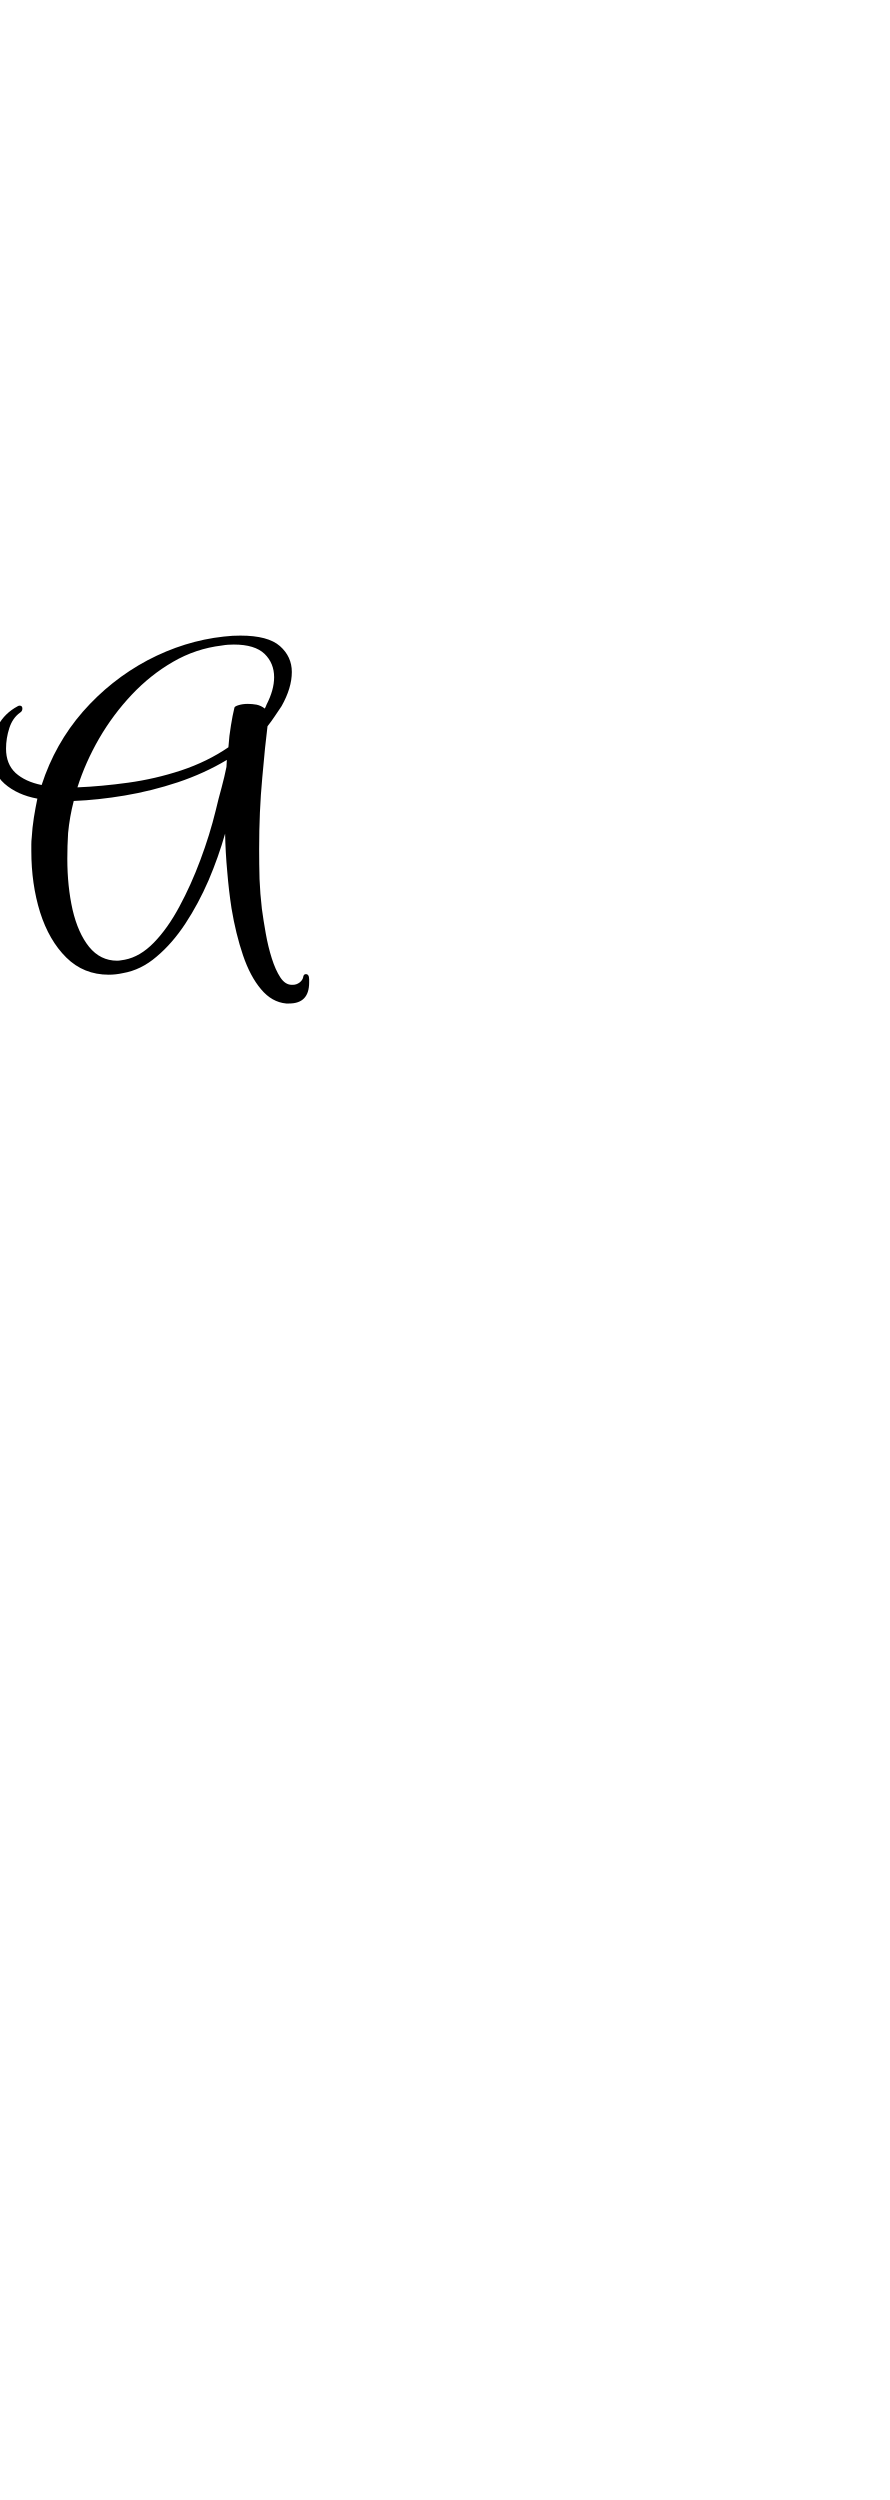
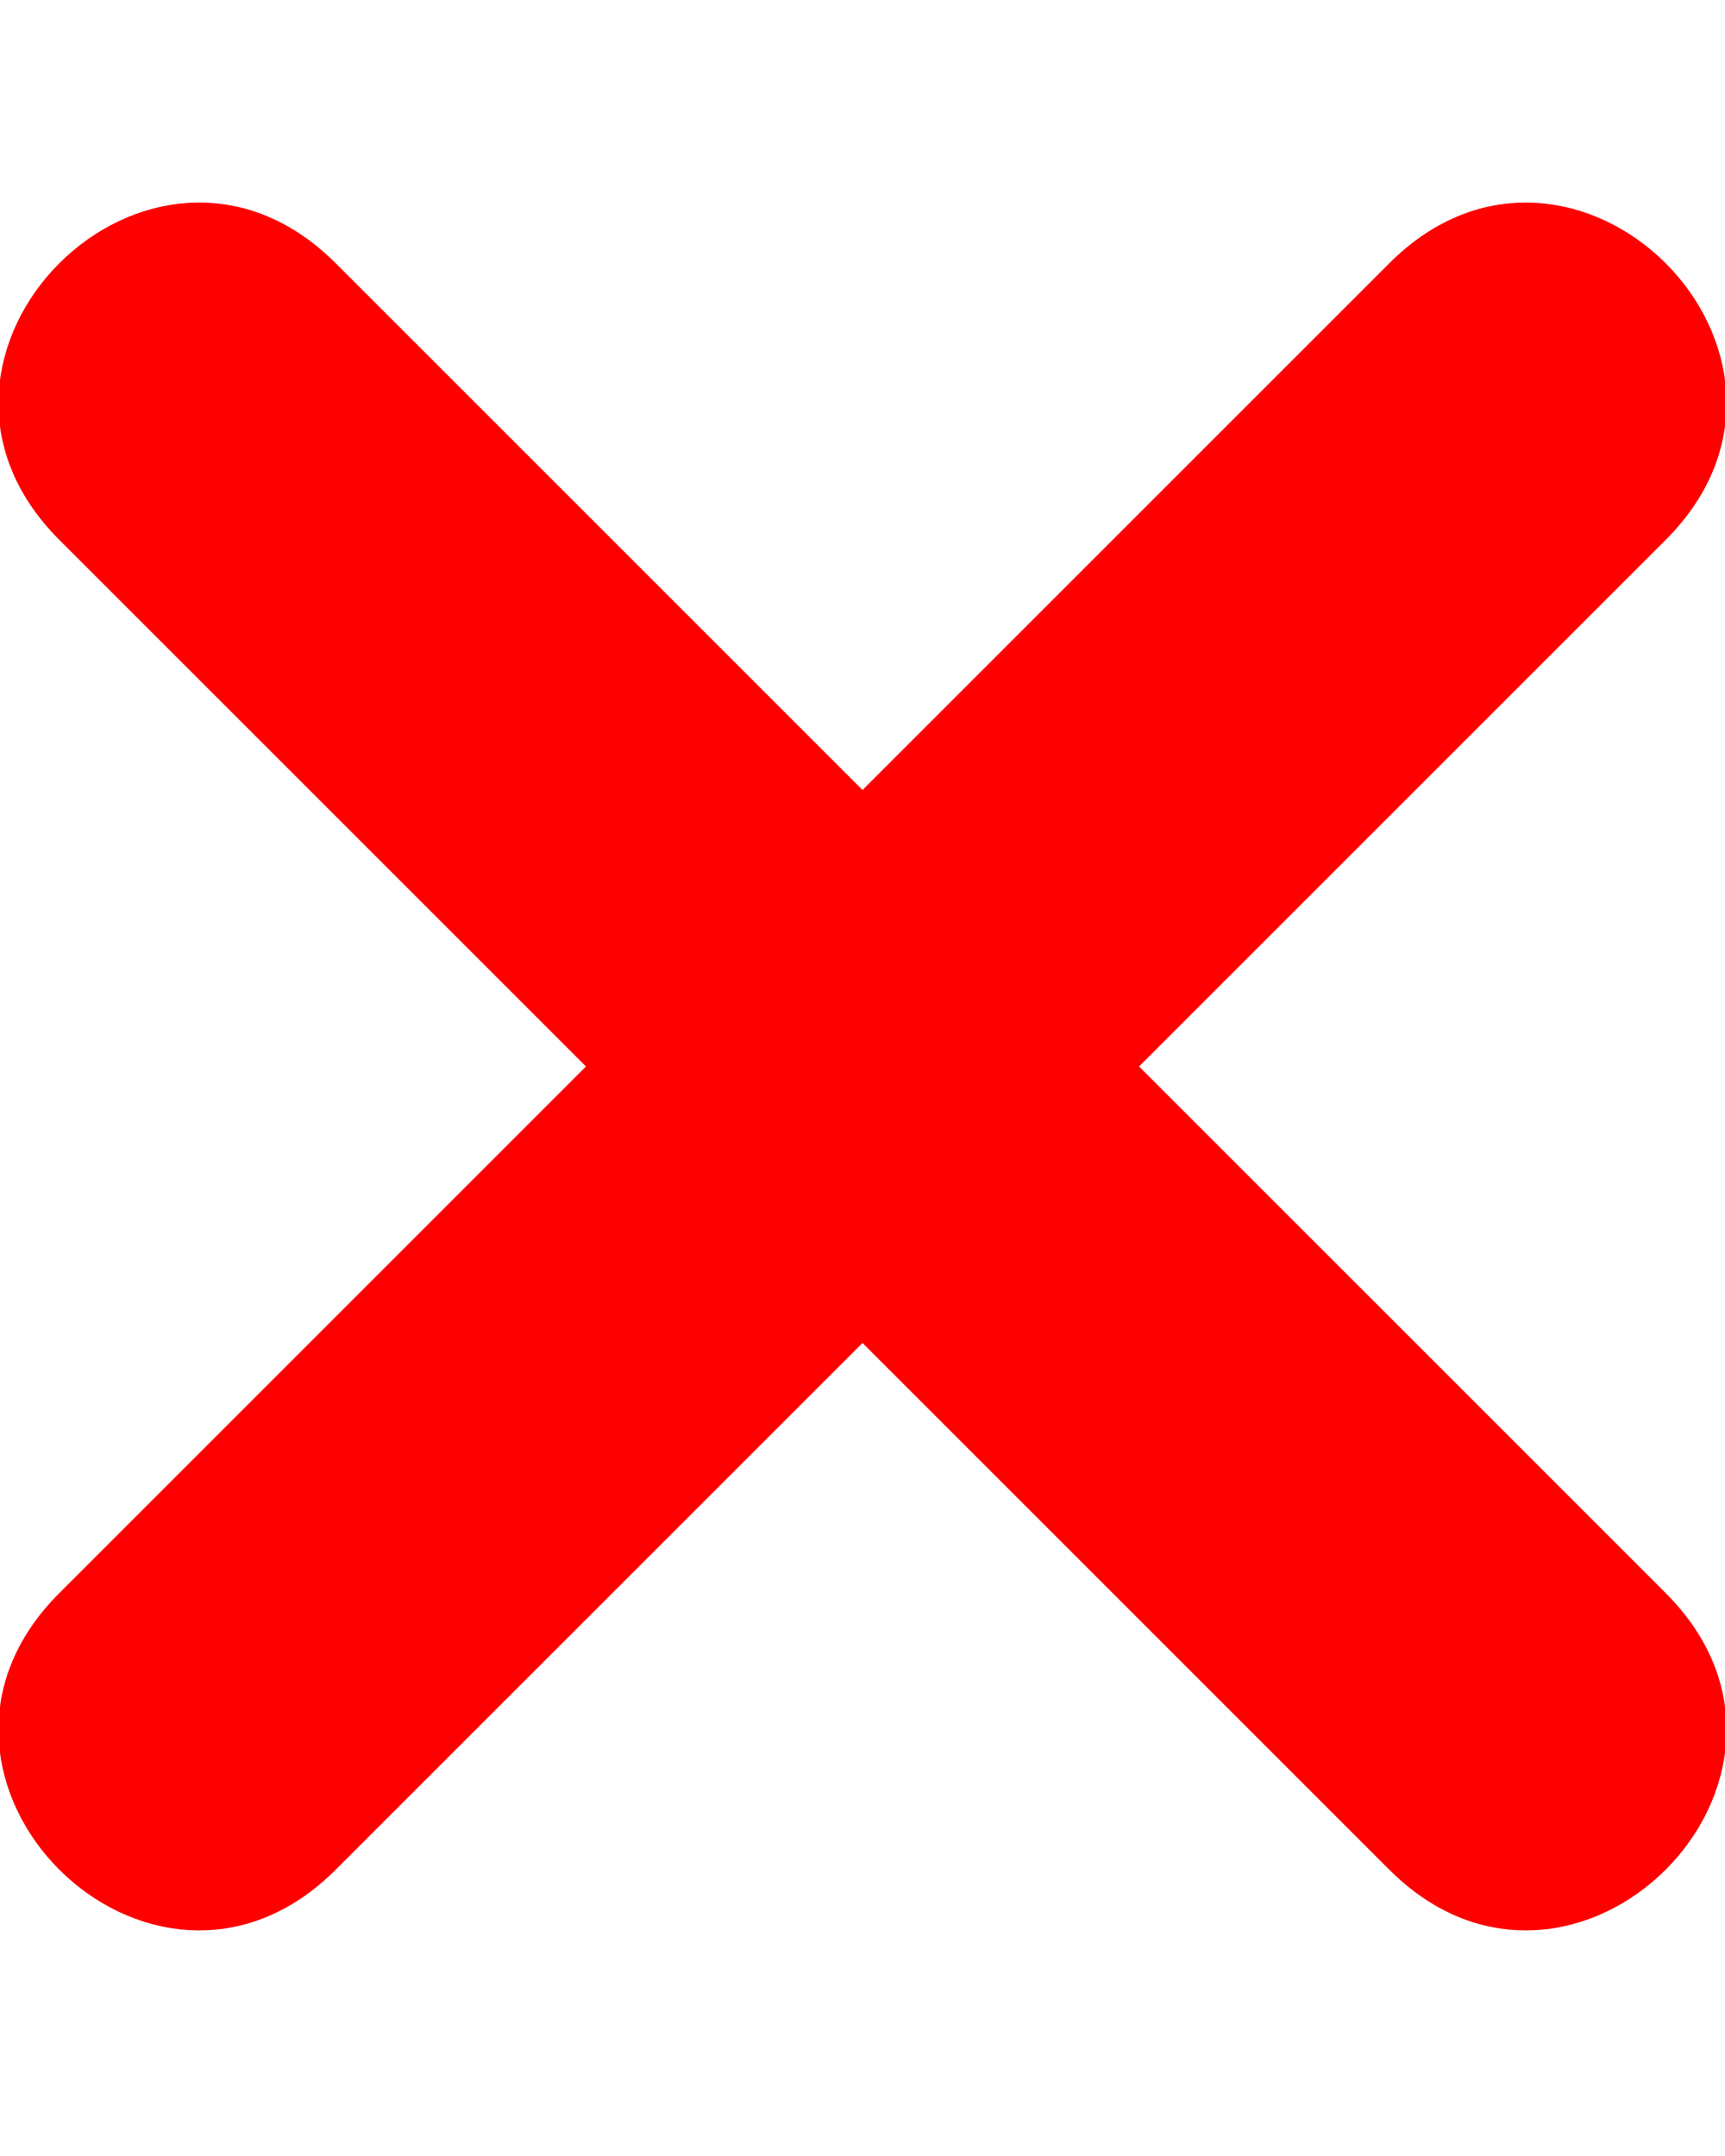
- <svg xmlns="http://www.w3.org/2000/svg" version="1.1" width="45.72mm" height="128.5mm" viewBox="0 0 45.72 128.5">
-   <defs>
-   </defs>
-   <g transform="translate(0,50)">
-     <path d="M14.86 1.58L14.71 1.58Q13.97 1.51 13.42 0.85Q12.86 0.19 12.49-0.90Q12.12-1.99 11.90-3.31L11.90-3.31Q11.76-4.22 11.68-5.20Q11.59-6.17 11.57-7.15L11.57-7.15Q11.23-5.95 10.72-4.75Q10.20-3.55 9.53-2.53Q8.86-1.51 8.05-0.83Q7.25-0.14 6.31 0.02L6.31 0.02Q5.95 0.10 5.59 0.10L5.59 0.10Q4.30 0.10 3.41-0.78Q2.52-1.66 2.06-3.11Q1.61-4.56 1.61-6.26L1.61-6.26Q1.61-6.43 1.61-6.60Q1.61-6.77 1.63-6.94L1.63-6.94Q1.66-7.46 1.74-7.97Q1.82-8.47 1.92-8.95L1.92-8.95Q0.89-9.14 0.23-9.72Q-0.43-10.30-0.43-11.40L-0.43-11.40Q-0.43-12.07-0.10-12.71Q0.24-13.34 0.91-13.70L0.91-13.70Q0.96-13.73 1.01-13.73L1.01-13.73Q1.15-13.73 1.15-13.58L1.15-13.58Q1.15-13.44 1.03-13.37L1.03-13.37Q0.65-13.10 0.48-12.58Q0.31-12.05 0.31-11.52L0.31-11.52Q0.31-10.73 0.80-10.27Q1.30-9.82 2.14-9.65L2.14-9.65Q2.83-11.78 4.26-13.42Q5.69-15.05 7.58-16.06Q9.48-17.06 11.50-17.28L11.50-17.28Q11.74-17.30 11.95-17.32Q12.17-17.33 12.36-17.33L12.36-17.33Q13.78-17.33 14.39-16.79Q15-16.25 15-15.46L15-15.46Q15-14.64 14.47-13.70L14.47-13.70Q14.30-13.44 14.12-13.18Q13.94-12.91 13.75-12.67L13.75-12.67Q13.63-11.74 13.48-10.02Q13.32-8.30 13.32-6.36L13.32-6.36Q13.32-5.59 13.34-4.82Q13.37-4.06 13.46-3.29L13.46-3.29Q13.54-2.69 13.66-2.02Q13.78-1.34 13.97-0.74Q14.16-0.14 14.41 0.24Q14.66 0.62 15 0.62L15 0.62L15.05 0.62Q15.24 0.62 15.40 0.50Q15.55 0.38 15.58 0.24L15.58 0.24Q15.60 0.07 15.72 0.07L15.72 0.07Q15.89 0.07 15.89 0.34L15.89 0.34L15.89 0.50Q15.89 1.58 14.86 1.58L14.86 1.58ZM3.98-9.53L3.98-9.53Q5.21-9.58 6.59-9.77Q7.97-9.96 9.31-10.40Q10.66-10.85 11.74-11.59L11.74-11.59Q11.78-12.19 11.87-12.71Q11.95-13.22 12.05-13.63L12.05-13.63Q12.07-13.70 12.28-13.76Q12.48-13.82 12.74-13.82L12.74-13.82Q12.96-13.82 13.19-13.78Q13.42-13.73 13.61-13.58L13.61-13.58Q13.63-13.63 13.66-13.68Q13.68-13.73 13.70-13.78L13.70-13.78Q14.09-14.54 14.09-15.19L14.09-15.19Q14.09-15.91 13.60-16.39Q13.10-16.87 12.02-16.87L12.02-16.87Q11.88-16.87 11.72-16.86Q11.57-16.85 11.40-16.82L11.40-16.82Q10.06-16.66 8.89-15.98Q7.73-15.31 6.77-14.29Q5.81-13.27 5.10-12.05Q4.39-10.82 3.98-9.53ZM6.02-0.62L6.02-0.62Q6.12-0.62 6.22-0.64Q6.31-0.65 6.41-0.67L6.41-0.67Q7.20-0.82 7.91-1.55Q8.62-2.28 9.22-3.40Q9.82-4.51 10.30-5.80Q10.78-7.08 11.09-8.35L11.09-8.35Q11.23-8.95 11.39-9.52Q11.54-10.08 11.64-10.58L11.64-10.58L11.66-10.94Q10.51-10.25 9.14-9.79Q7.78-9.34 6.41-9.11Q5.04-8.88 3.79-8.83L3.79-8.83Q3.58-8.02 3.50-7.18L3.50-7.18Q3.48-6.84 3.47-6.52Q3.46-6.19 3.46-5.86L3.46-5.86Q3.46-4.44 3.73-3.24Q4.01-2.04 4.58-1.33Q5.16-0.62 6.02-0.62Z" />
+ <svg xmlns="http://www.w3.org/2000/svg" version="1.1" viewBox="0 0 262 327.5">
+   <g>
+     <path d="M51,40 l80,80 l80,-80 c28,-28,70,14,42,42 l-80,80 l80,80 c28,28,-14,70,-42,42 l-80,-80 l-80,80 c-28,28,-70,-14,-42,-42 l80,-80 l-80,-80c-28,-28,14,-70,42,-42 z" fill="red" />
  </g>
</svg>
